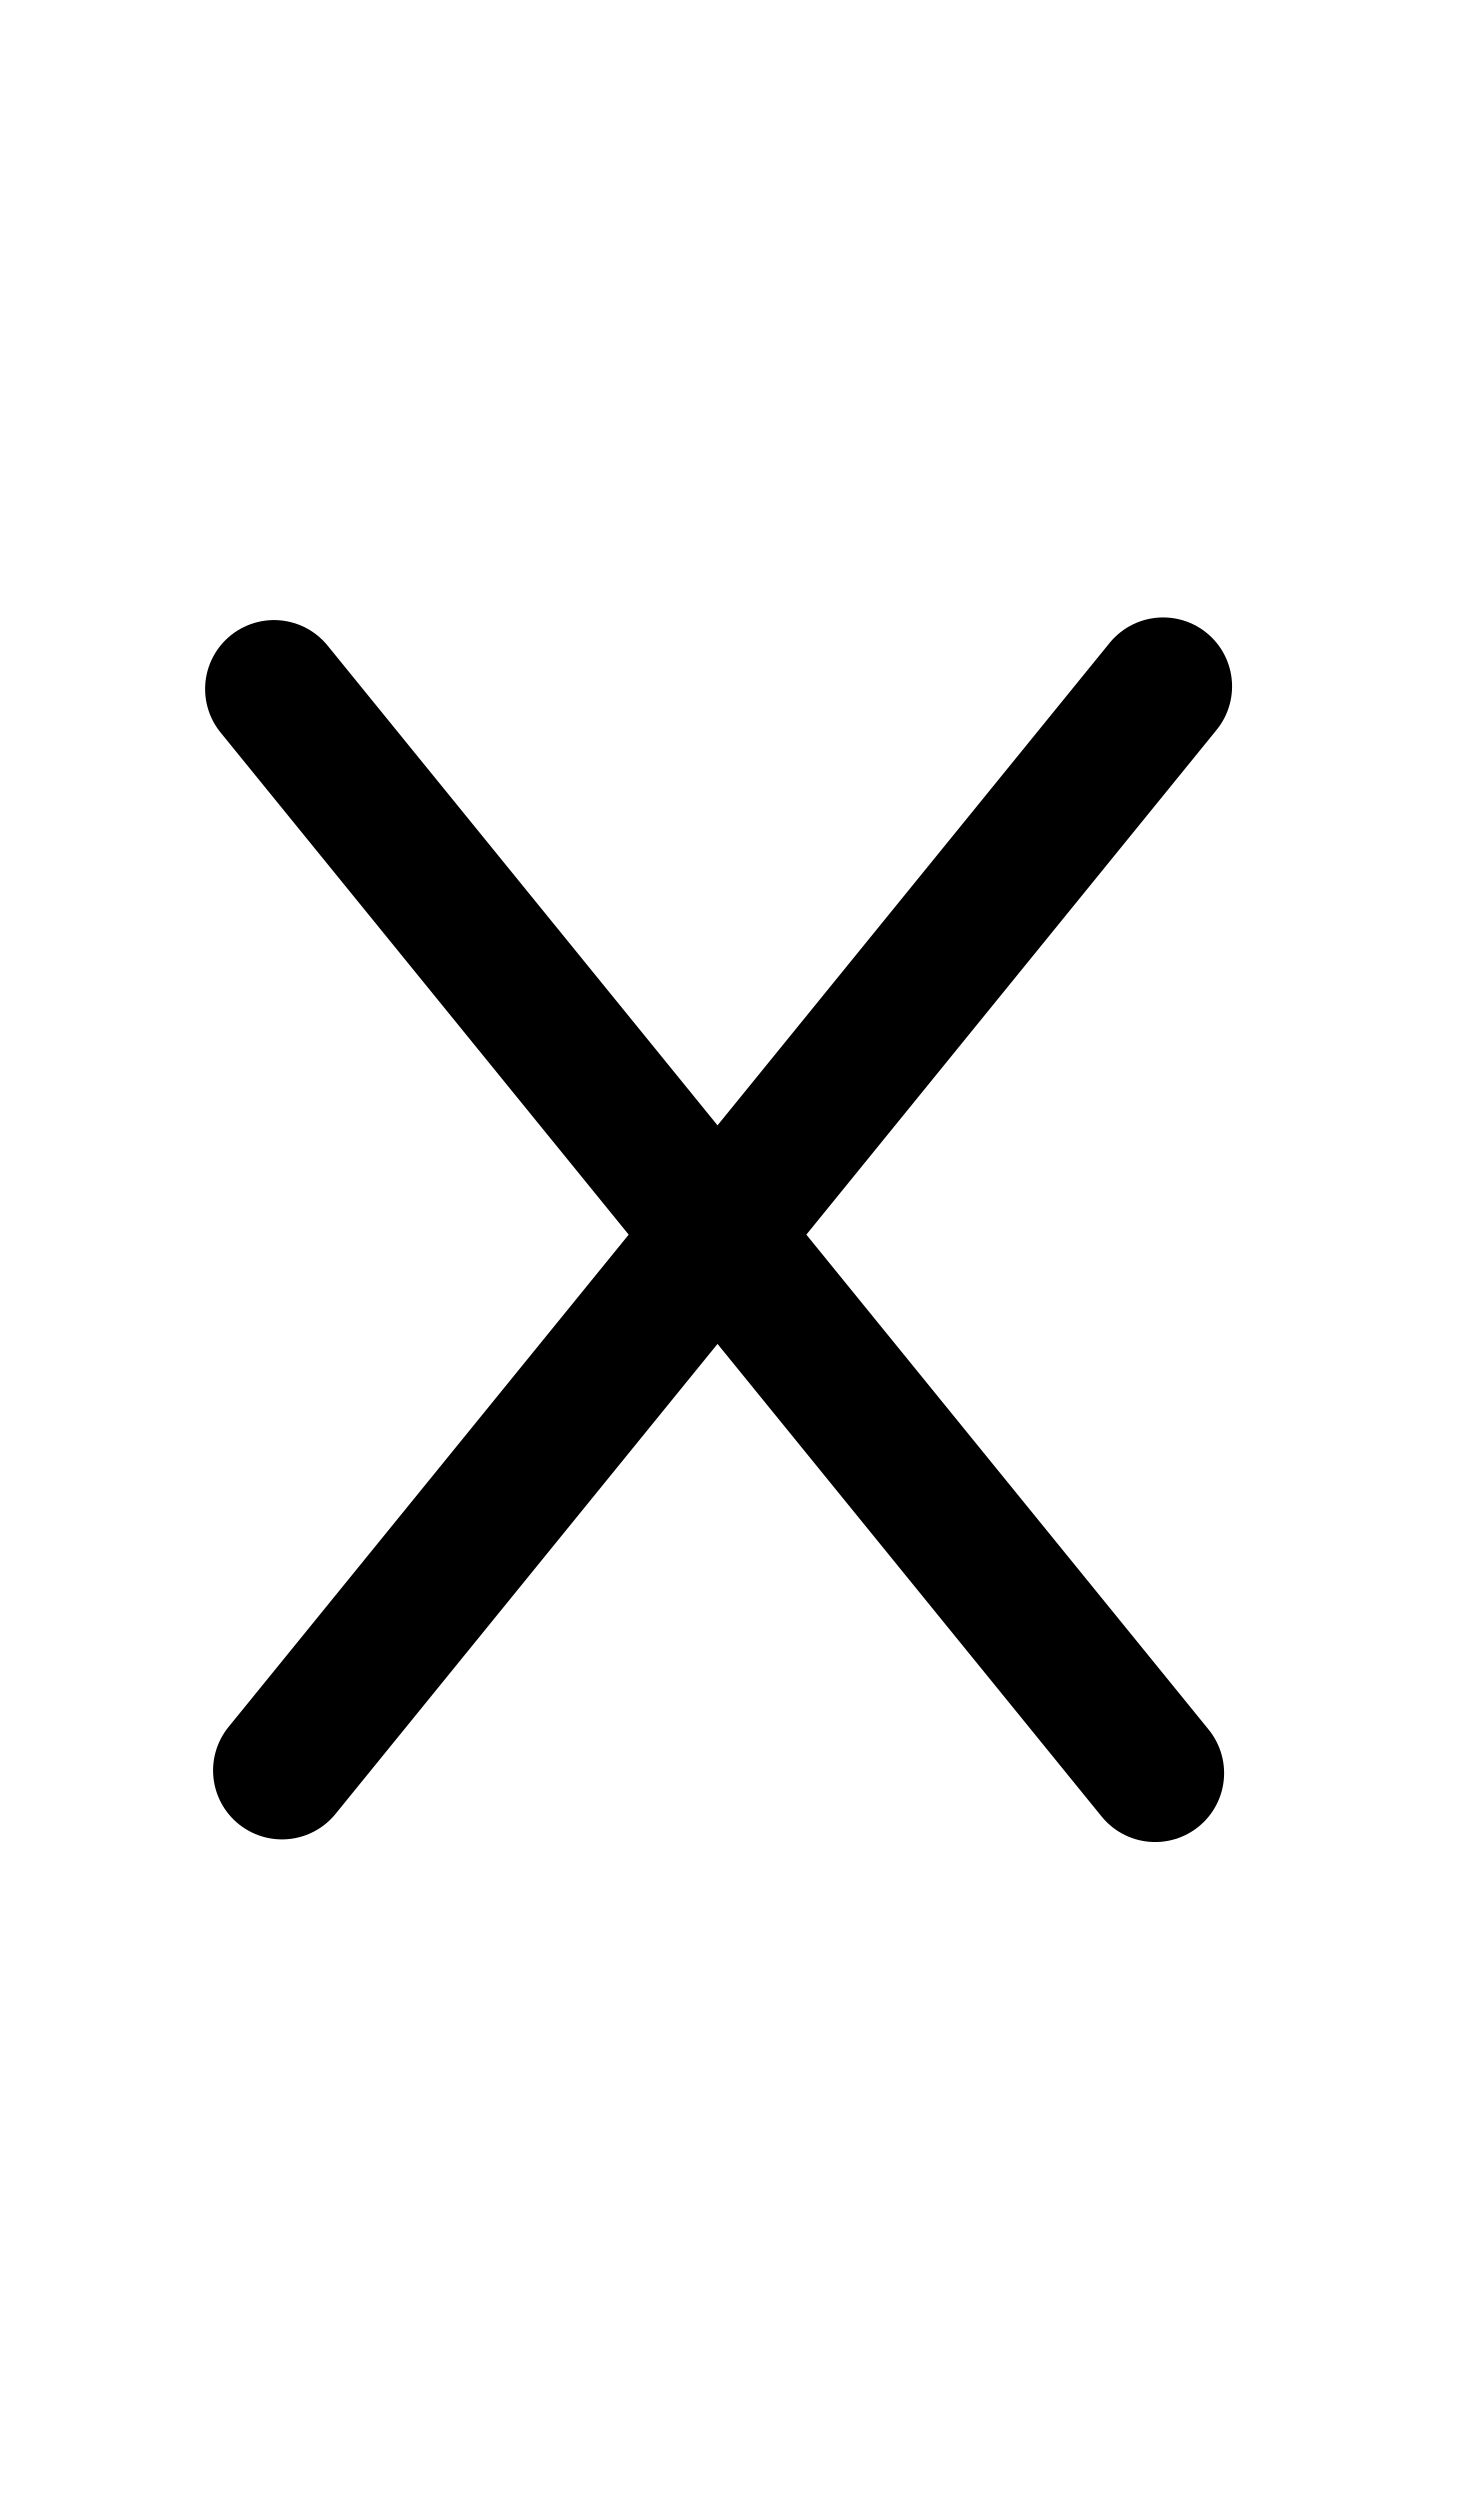
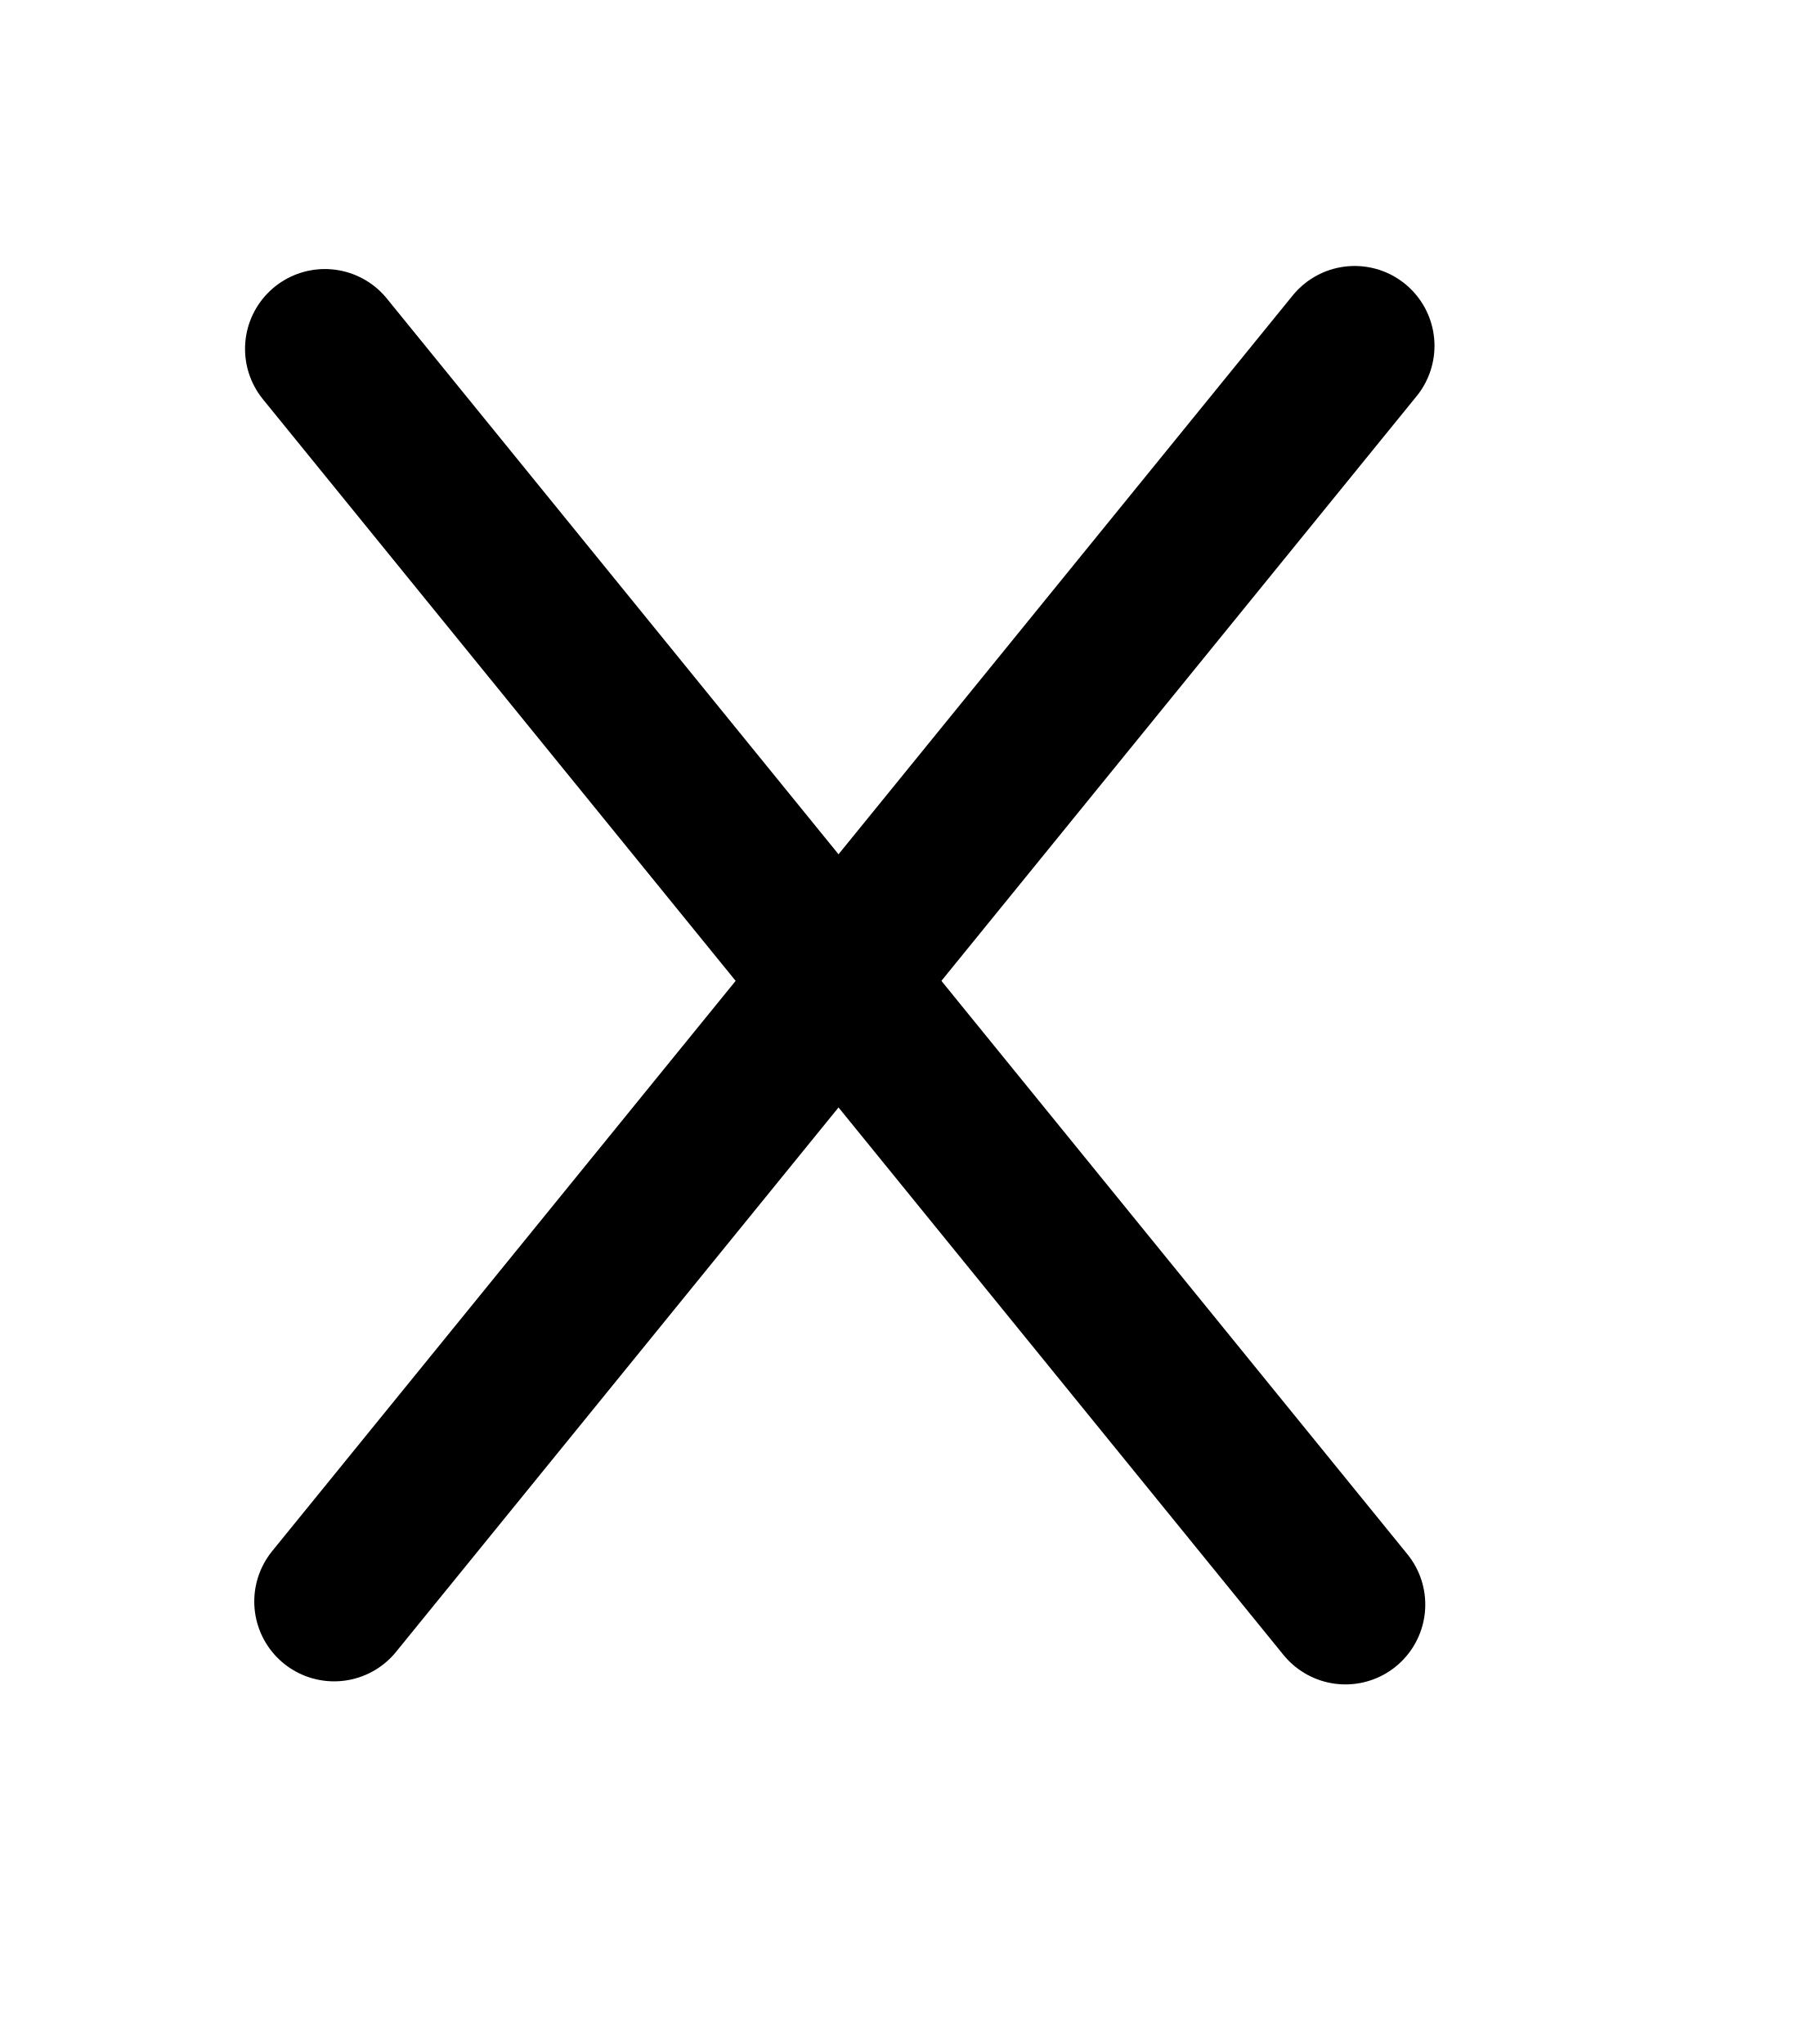
- <svg xmlns="http://www.w3.org/2000/svg" id="svg2" height="85pt" width="50pt">
+ <svg xmlns="http://www.w3.org/2000/svg" width="53pt" height="60pt" id="svg2">
  <defs id="defs969" />
-   <g transform="translate(-142.3099,192.0243)" id="layer1" />
-   <path style="stroke-dasharray:none;stroke-opacity:1;stroke-miterlimit:4;stroke-linejoin:miter;stroke-linecap:round;stroke-width:6.25;stroke:#000000;fill-rule:evenodd;fill-opacity:0.75;fill:none" d="M 12.784,80.261 L 52.729,31.115" id="path1322" />
-   <path style="stroke-dasharray:none;stroke-opacity:1;stroke-miterlimit:4;stroke-linejoin:miter;stroke-linecap:round;stroke-width:6.25;stroke:#000000;fill-rule:evenodd;fill-opacity:0.75;fill:none" d="M 52.368,80.381 L 12.423,31.235" id="path2083" />
+   <g id="layer1" transform="translate(-142.3099,192.0243)" />
+   <path id="path1322" d="M 13.077,62.681 L 53.022,13.535" style="fill:none;fill-opacity:0.75;fill-rule:evenodd;stroke:#000000;stroke-width:6.25;stroke-linecap:round;stroke-linejoin:miter;stroke-miterlimit:4;stroke-opacity:1" />
+   <path id="path2083" d="M 52.661,62.801 L 12.716,13.655" style="fill:none;fill-opacity:0.75;fill-rule:evenodd;stroke:#000000;stroke-width:6.25;stroke-linecap:round;stroke-linejoin:miter;stroke-miterlimit:4;stroke-opacity:1" />
</svg>
